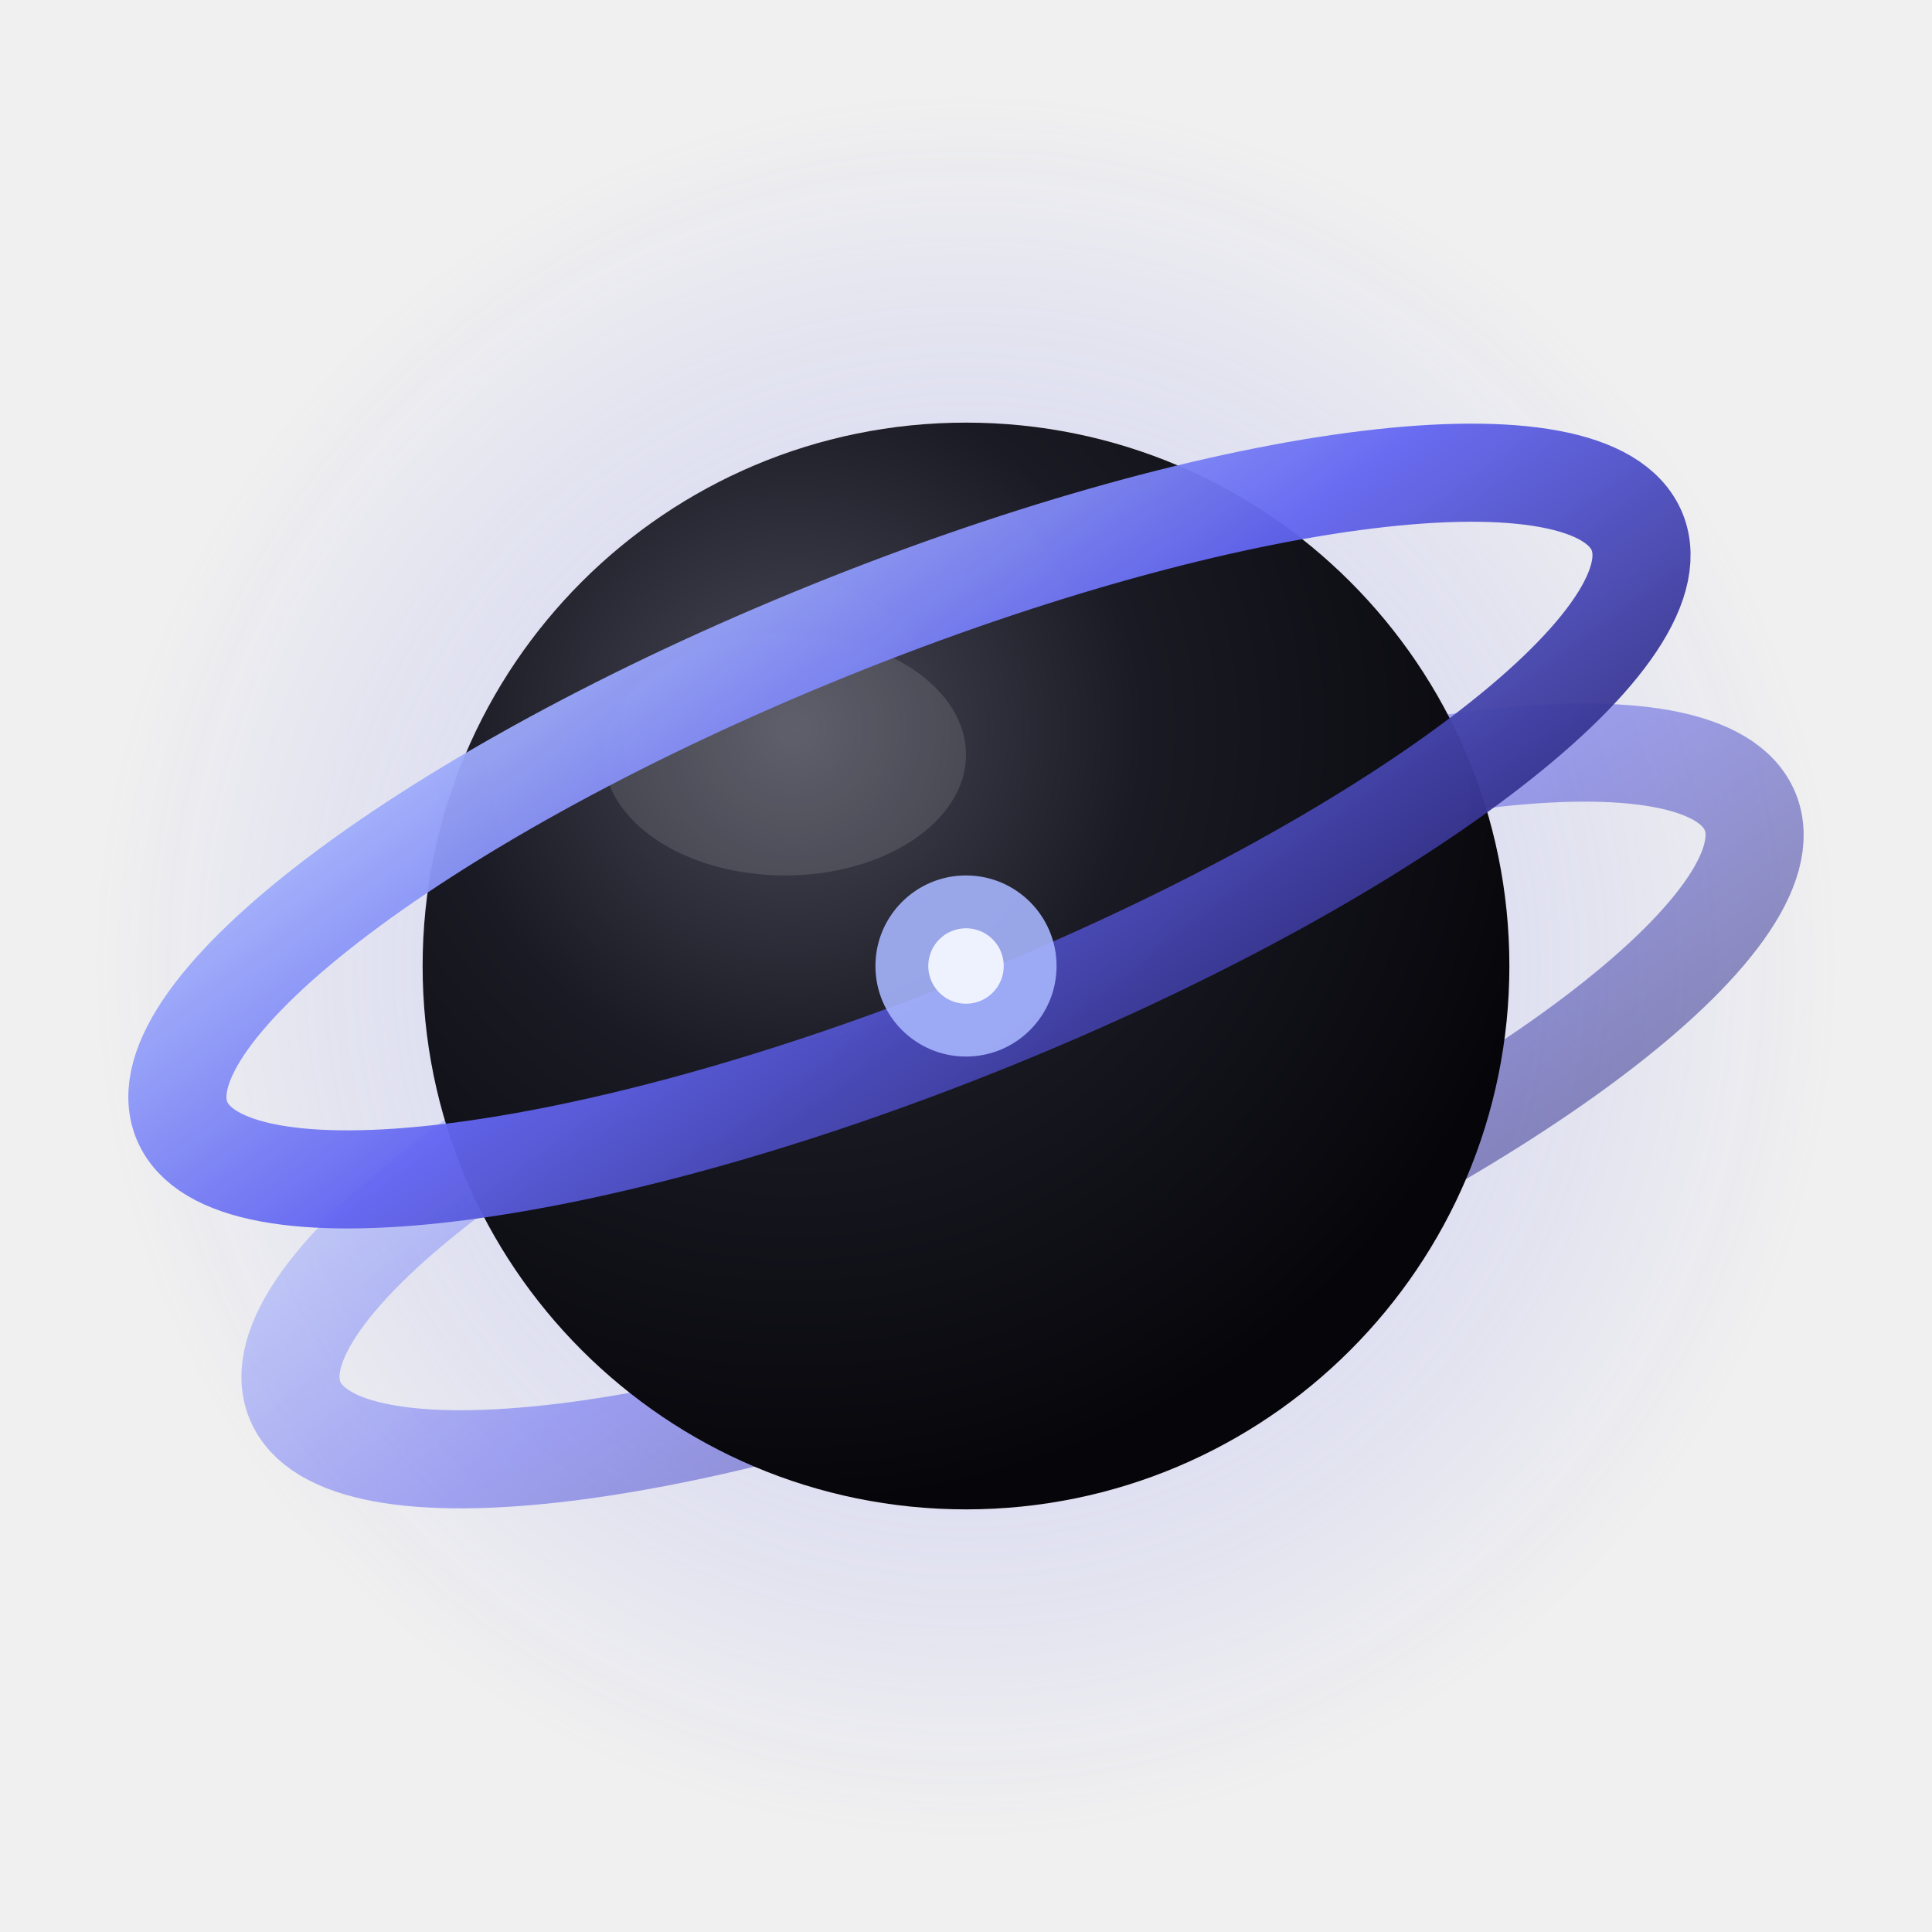
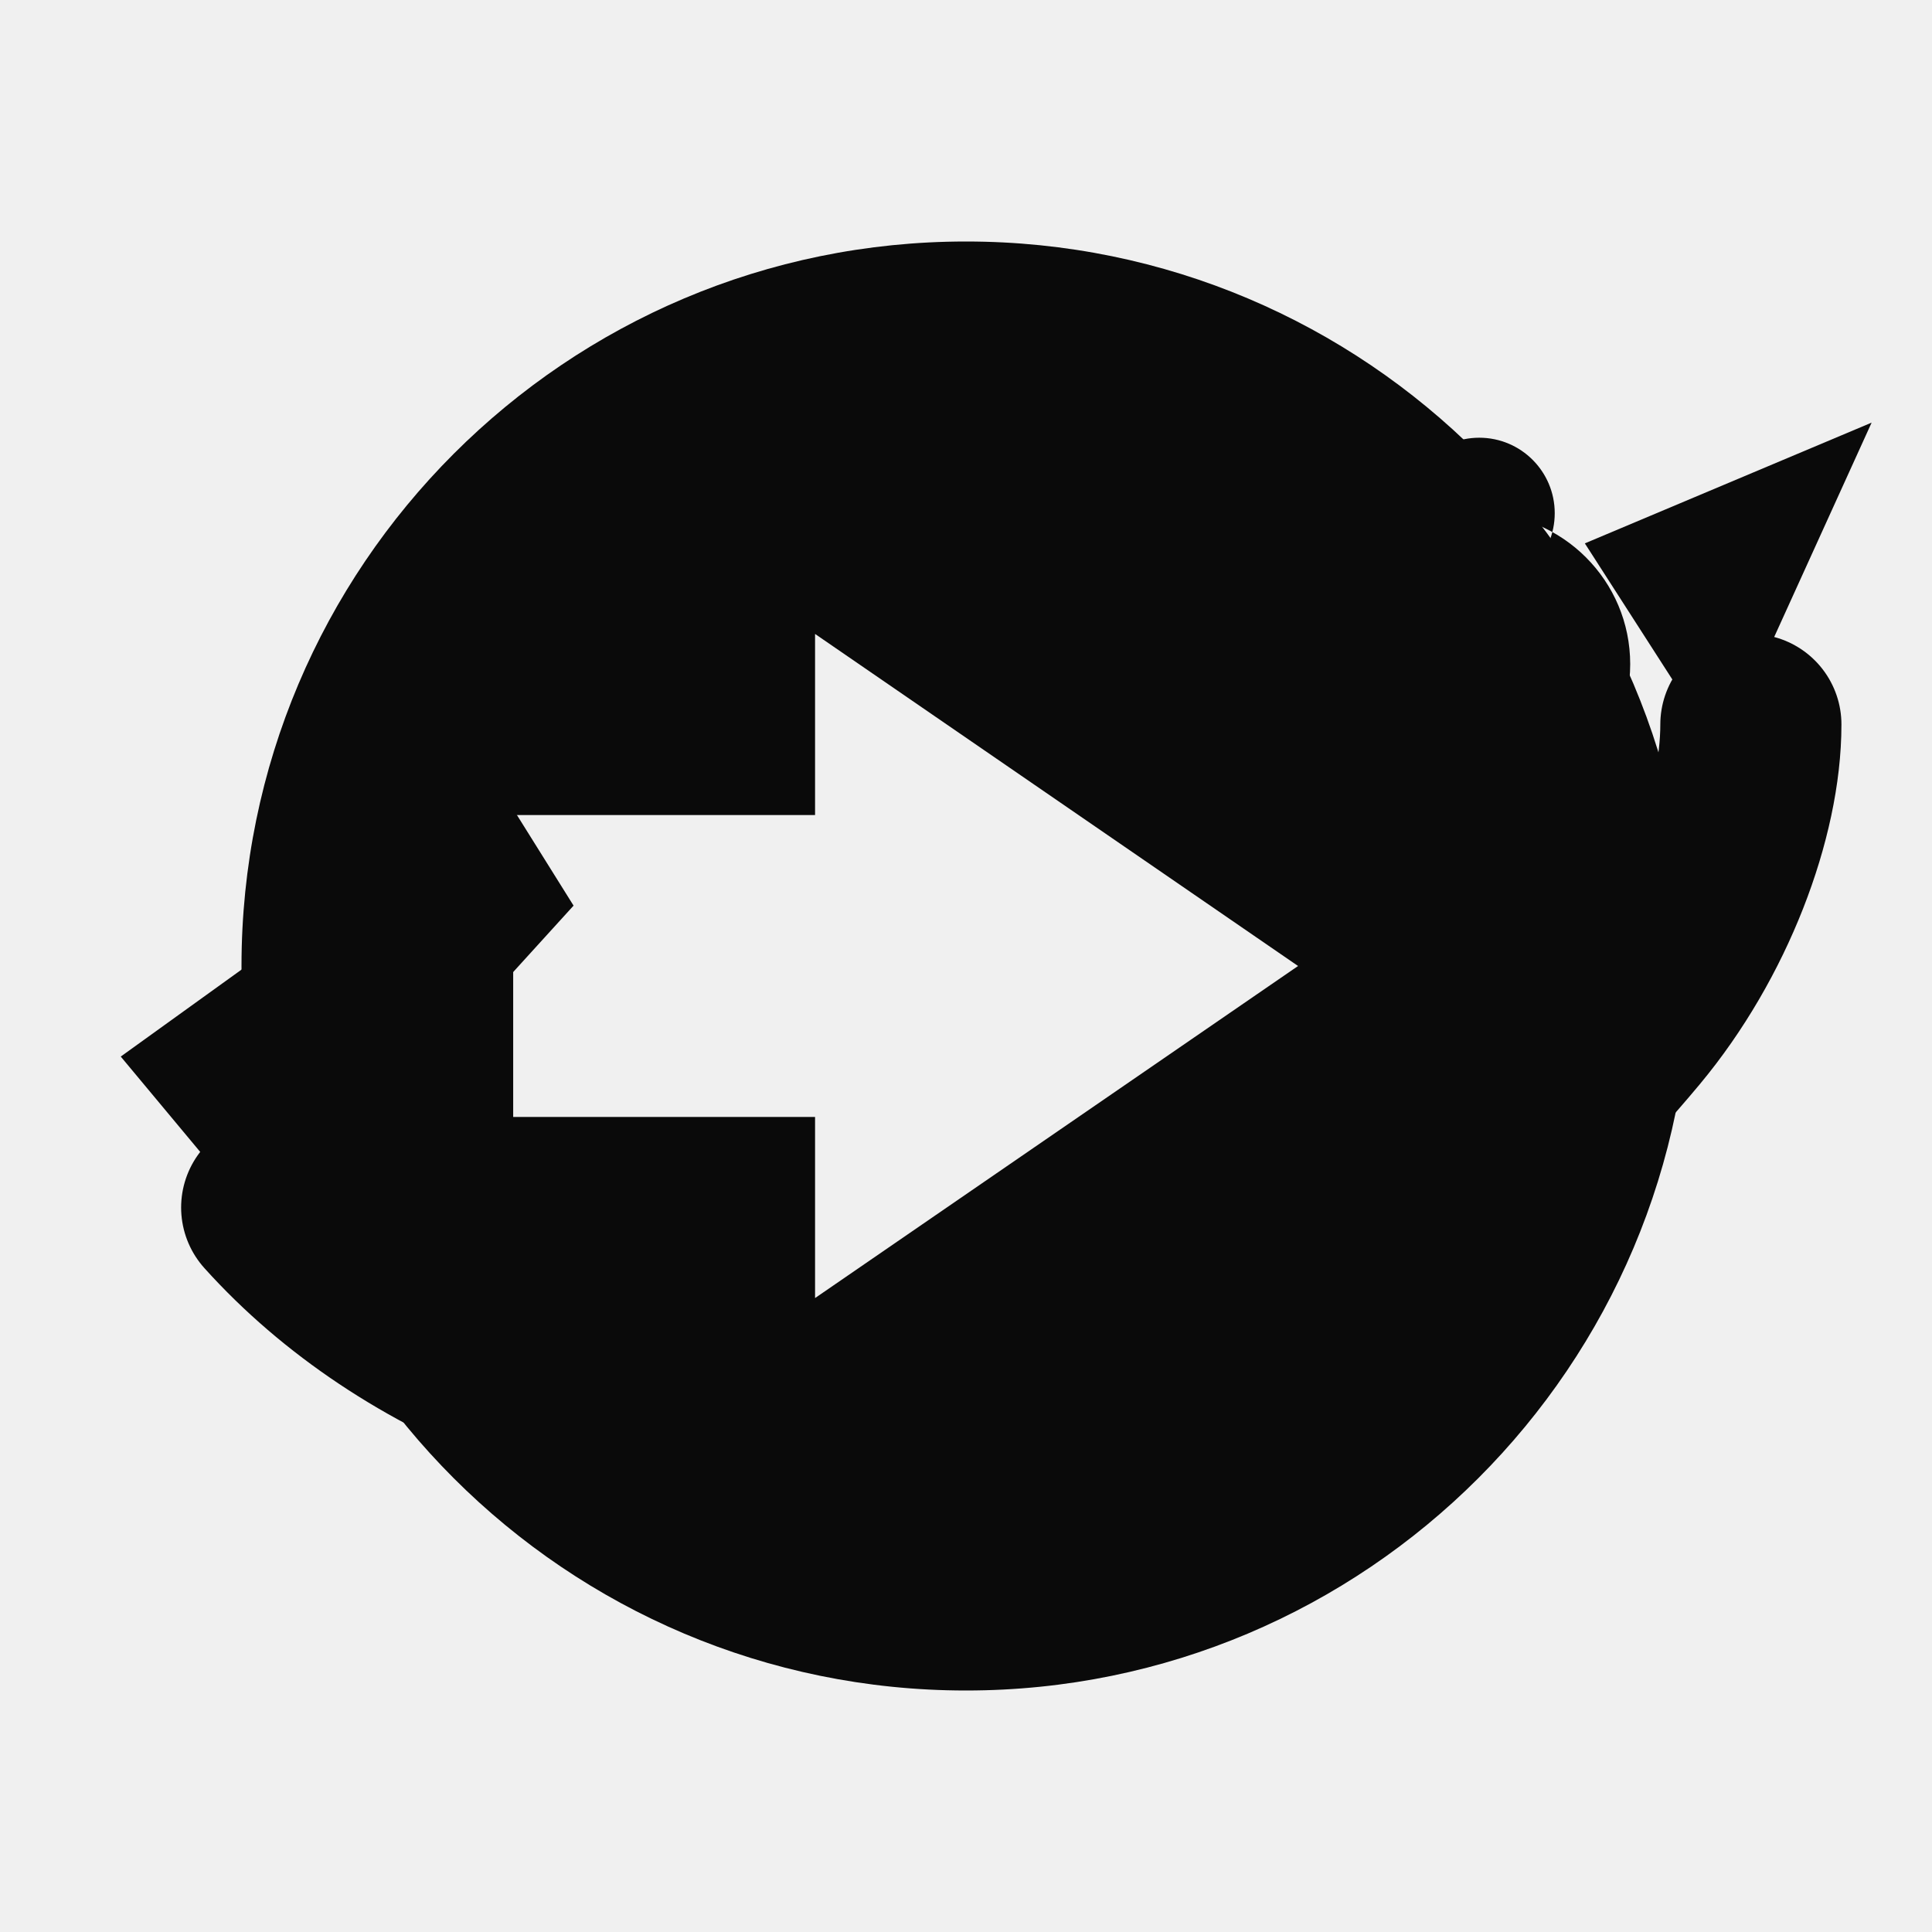
- <svg xmlns="http://www.w3.org/2000/svg" viewBox="0 0 128 128" width="128" height="128" fill="none">
-   <defs>
-     <linearGradient id="ringL" x1="8%" y1="0%" x2="100%" y2="100%">
-       <stop offset="0%" stop-color="#a5b4fc" />
-       <stop offset="45%" stop-color="#6366f1" />
-       <stop offset="100%" stop-color="#312e81" />
-     </linearGradient>
-     <radialGradient id="sphereL" cx="34%" cy="28%" r="72%">
-       <stop offset="0%" stop-color="#4a4a58" />
-       <stop offset="45%" stop-color="#1a1a24" />
-       <stop offset="100%" stop-color="#06060a" />
-     </radialGradient>
-     <radialGradient id="glowL" cx="50%" cy="50%" r="50%">
-       <stop offset="0%" stop-color="#818cf8" stop-opacity="0.35" />
-       <stop offset="100%" stop-color="#6366f1" stop-opacity="0" />
-     </radialGradient>
-   </defs>
-   <circle cx="64" cy="64" r="58" fill="url(#glowL)" />
-   <ellipse cx="64" cy="74" rx="52" ry="14" fill="none" stroke="url(#ringL)" stroke-width="6.5" transform="rotate(-22 64 64)" opacity="0.55" />
-   <circle cx="64" cy="64" r="36" fill="url(#sphereL)" />
-   <ellipse cx="52" cy="50" rx="12" ry="8" fill="#ffffff" opacity="0.12" />
-   <ellipse cx="64" cy="54" rx="52" ry="14" fill="none" stroke="url(#ringL)" stroke-width="6.5" transform="rotate(-22 64 64)" opacity="0.95" />
-   <circle cx="64" cy="64" r="6" fill="#a5b4fc" opacity="0.9" />
-   <circle cx="64" cy="64" r="2.5" fill="#eef2ff" />
+ <svg xmlns="http://www.w3.org/2000/svg" viewBox="0 0 128 128" width="128" height="128">
+   <g fill="#0A0A0A">
+     <path fill-rule="evenodd" d="       M64 16       C37.5 16 16 37.5 16 64       S37.5 112 64 112       S112 90.5 112 64       S90.5 16 64 16       Z       M34 54       H54       V42       L86 64       L54 86       V74       H34       Z     " />
+     <path d="M8 70 L33 52 L38 60 L18 82 Z" />
+     <path fill-rule="evenodd" d="       M98 34       a10 10 0 1 0 0.01 0       Z       M98 39       a5 5 0 1 1 0.01 0       Z     " />
+     <path d="M105 36 L124 28 L114 50 Z" />
+   </g>
+   <path d="M18 80 C36 100 78 104 108 68 C113 62 116 54 116 48" fill="none" stroke="#0A0A0A" stroke-width="12" stroke-linecap="round" />
</svg>
